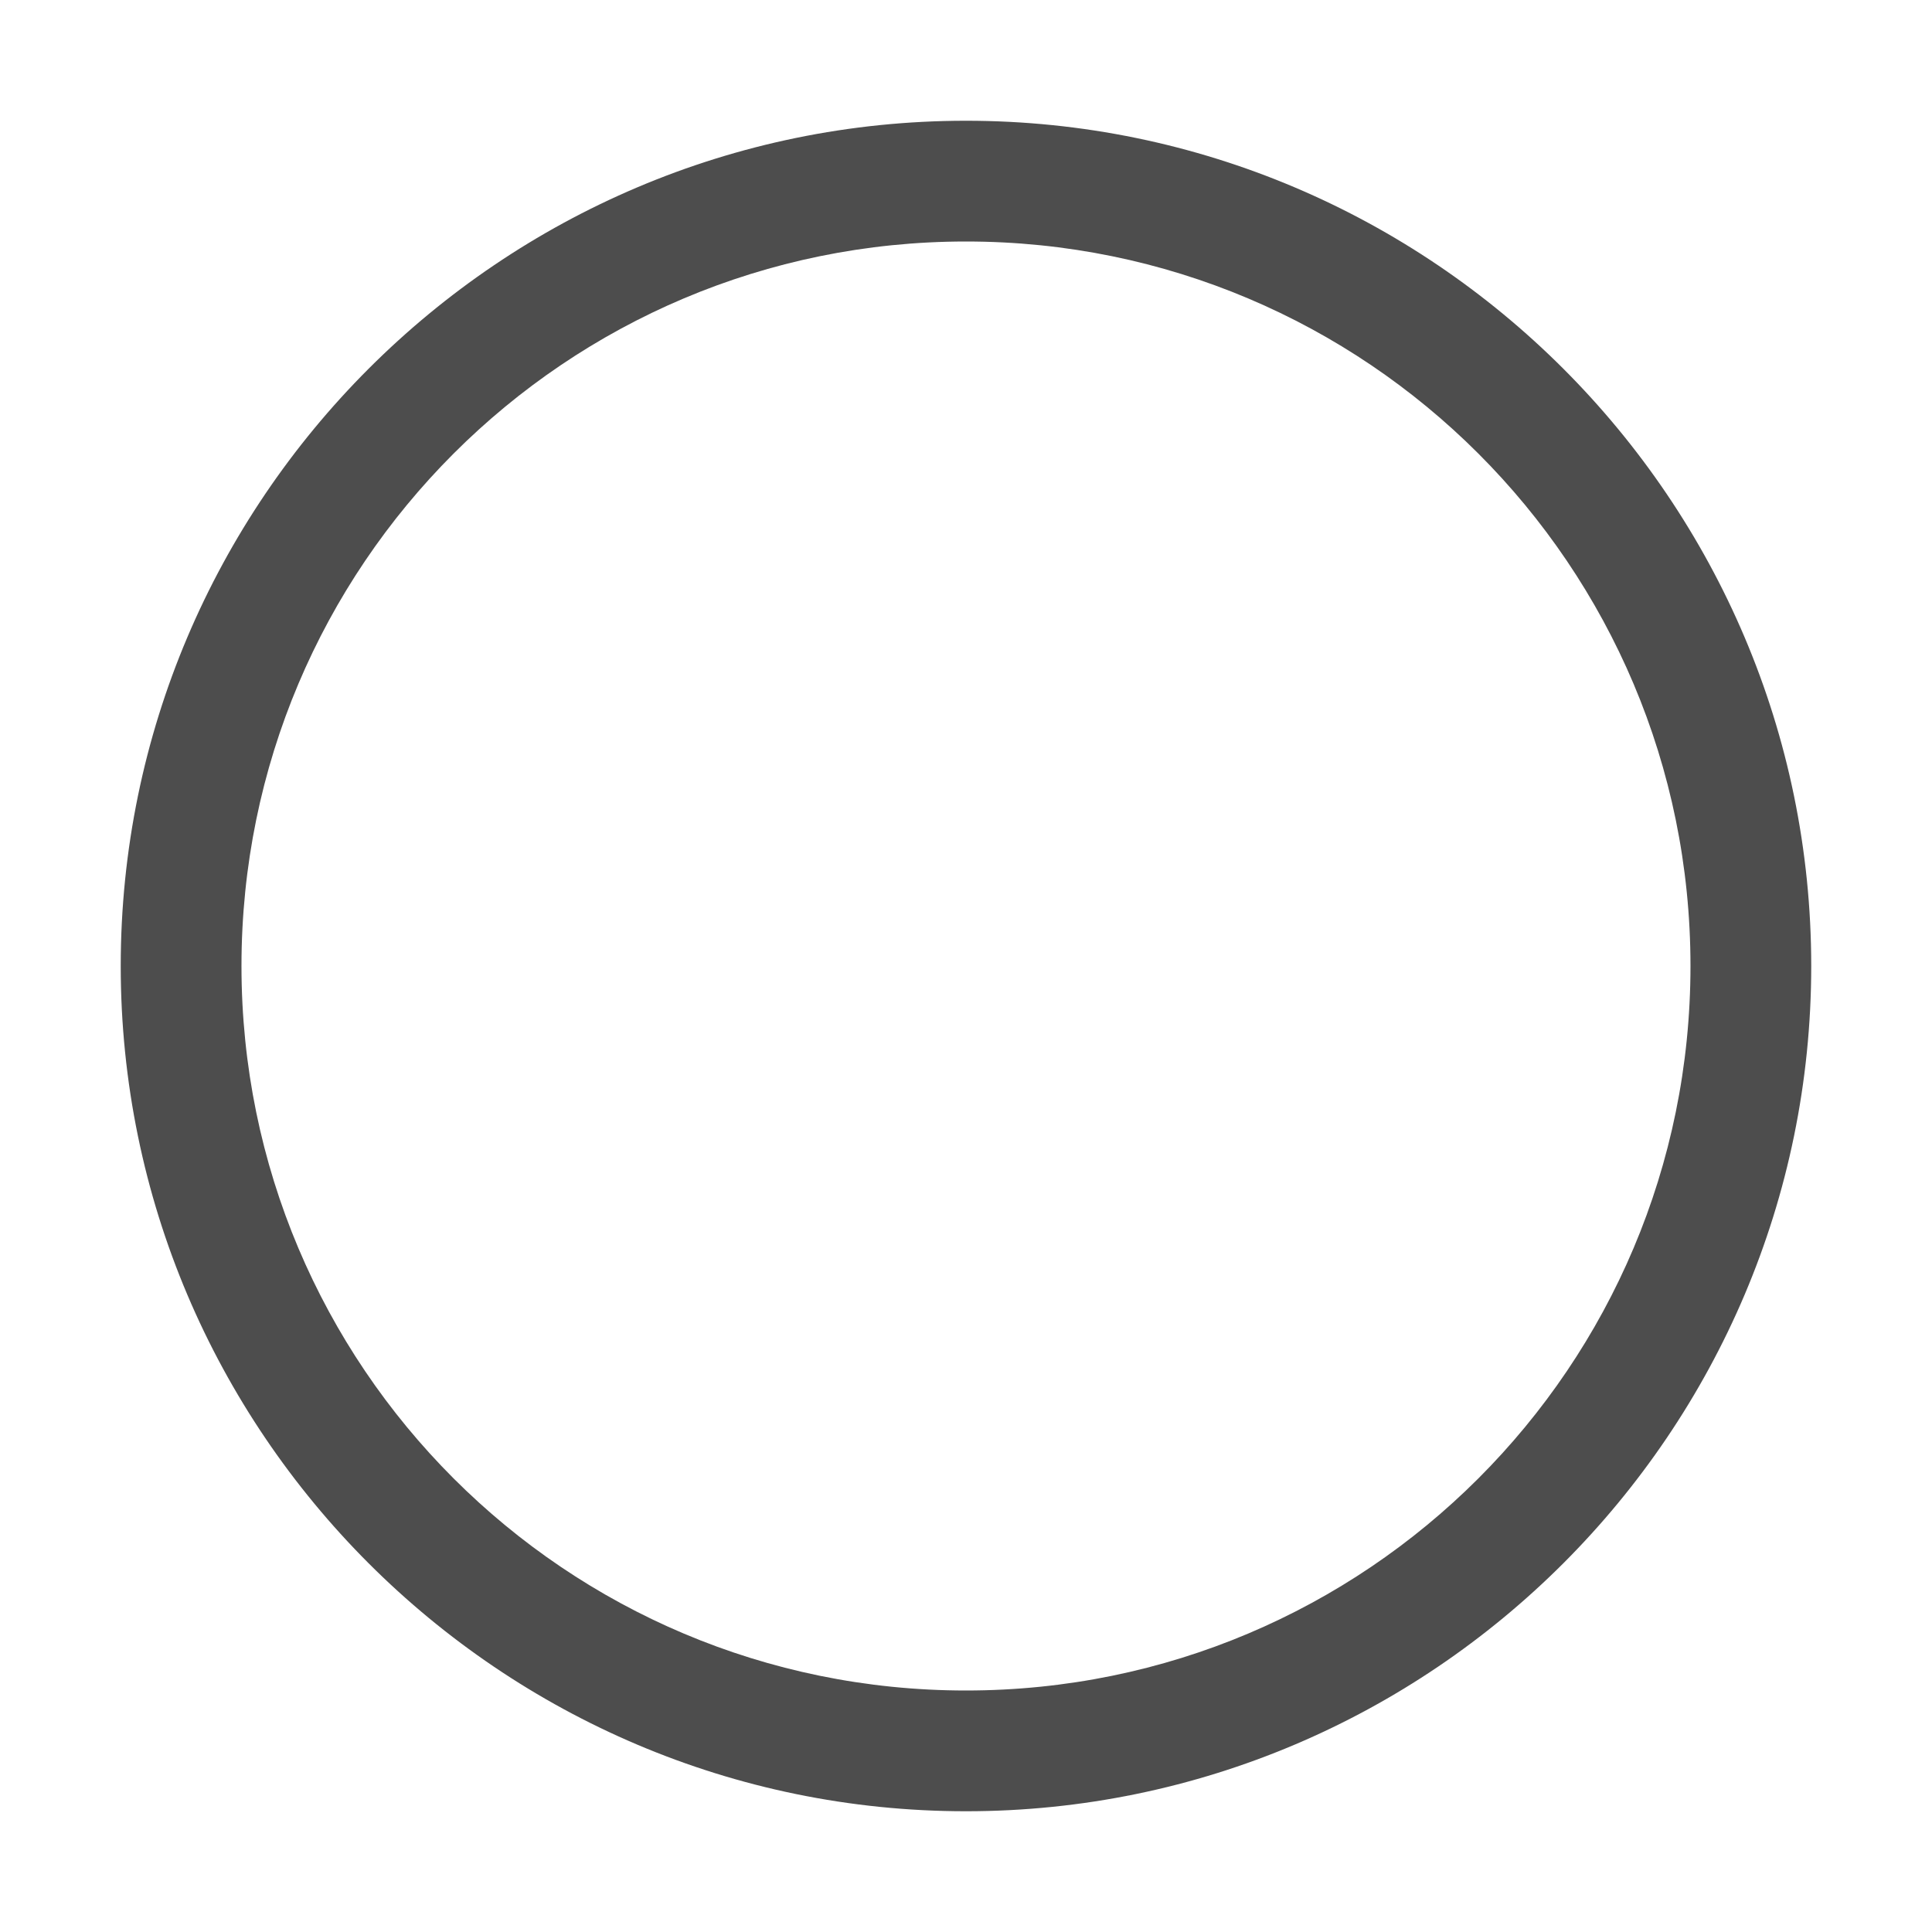
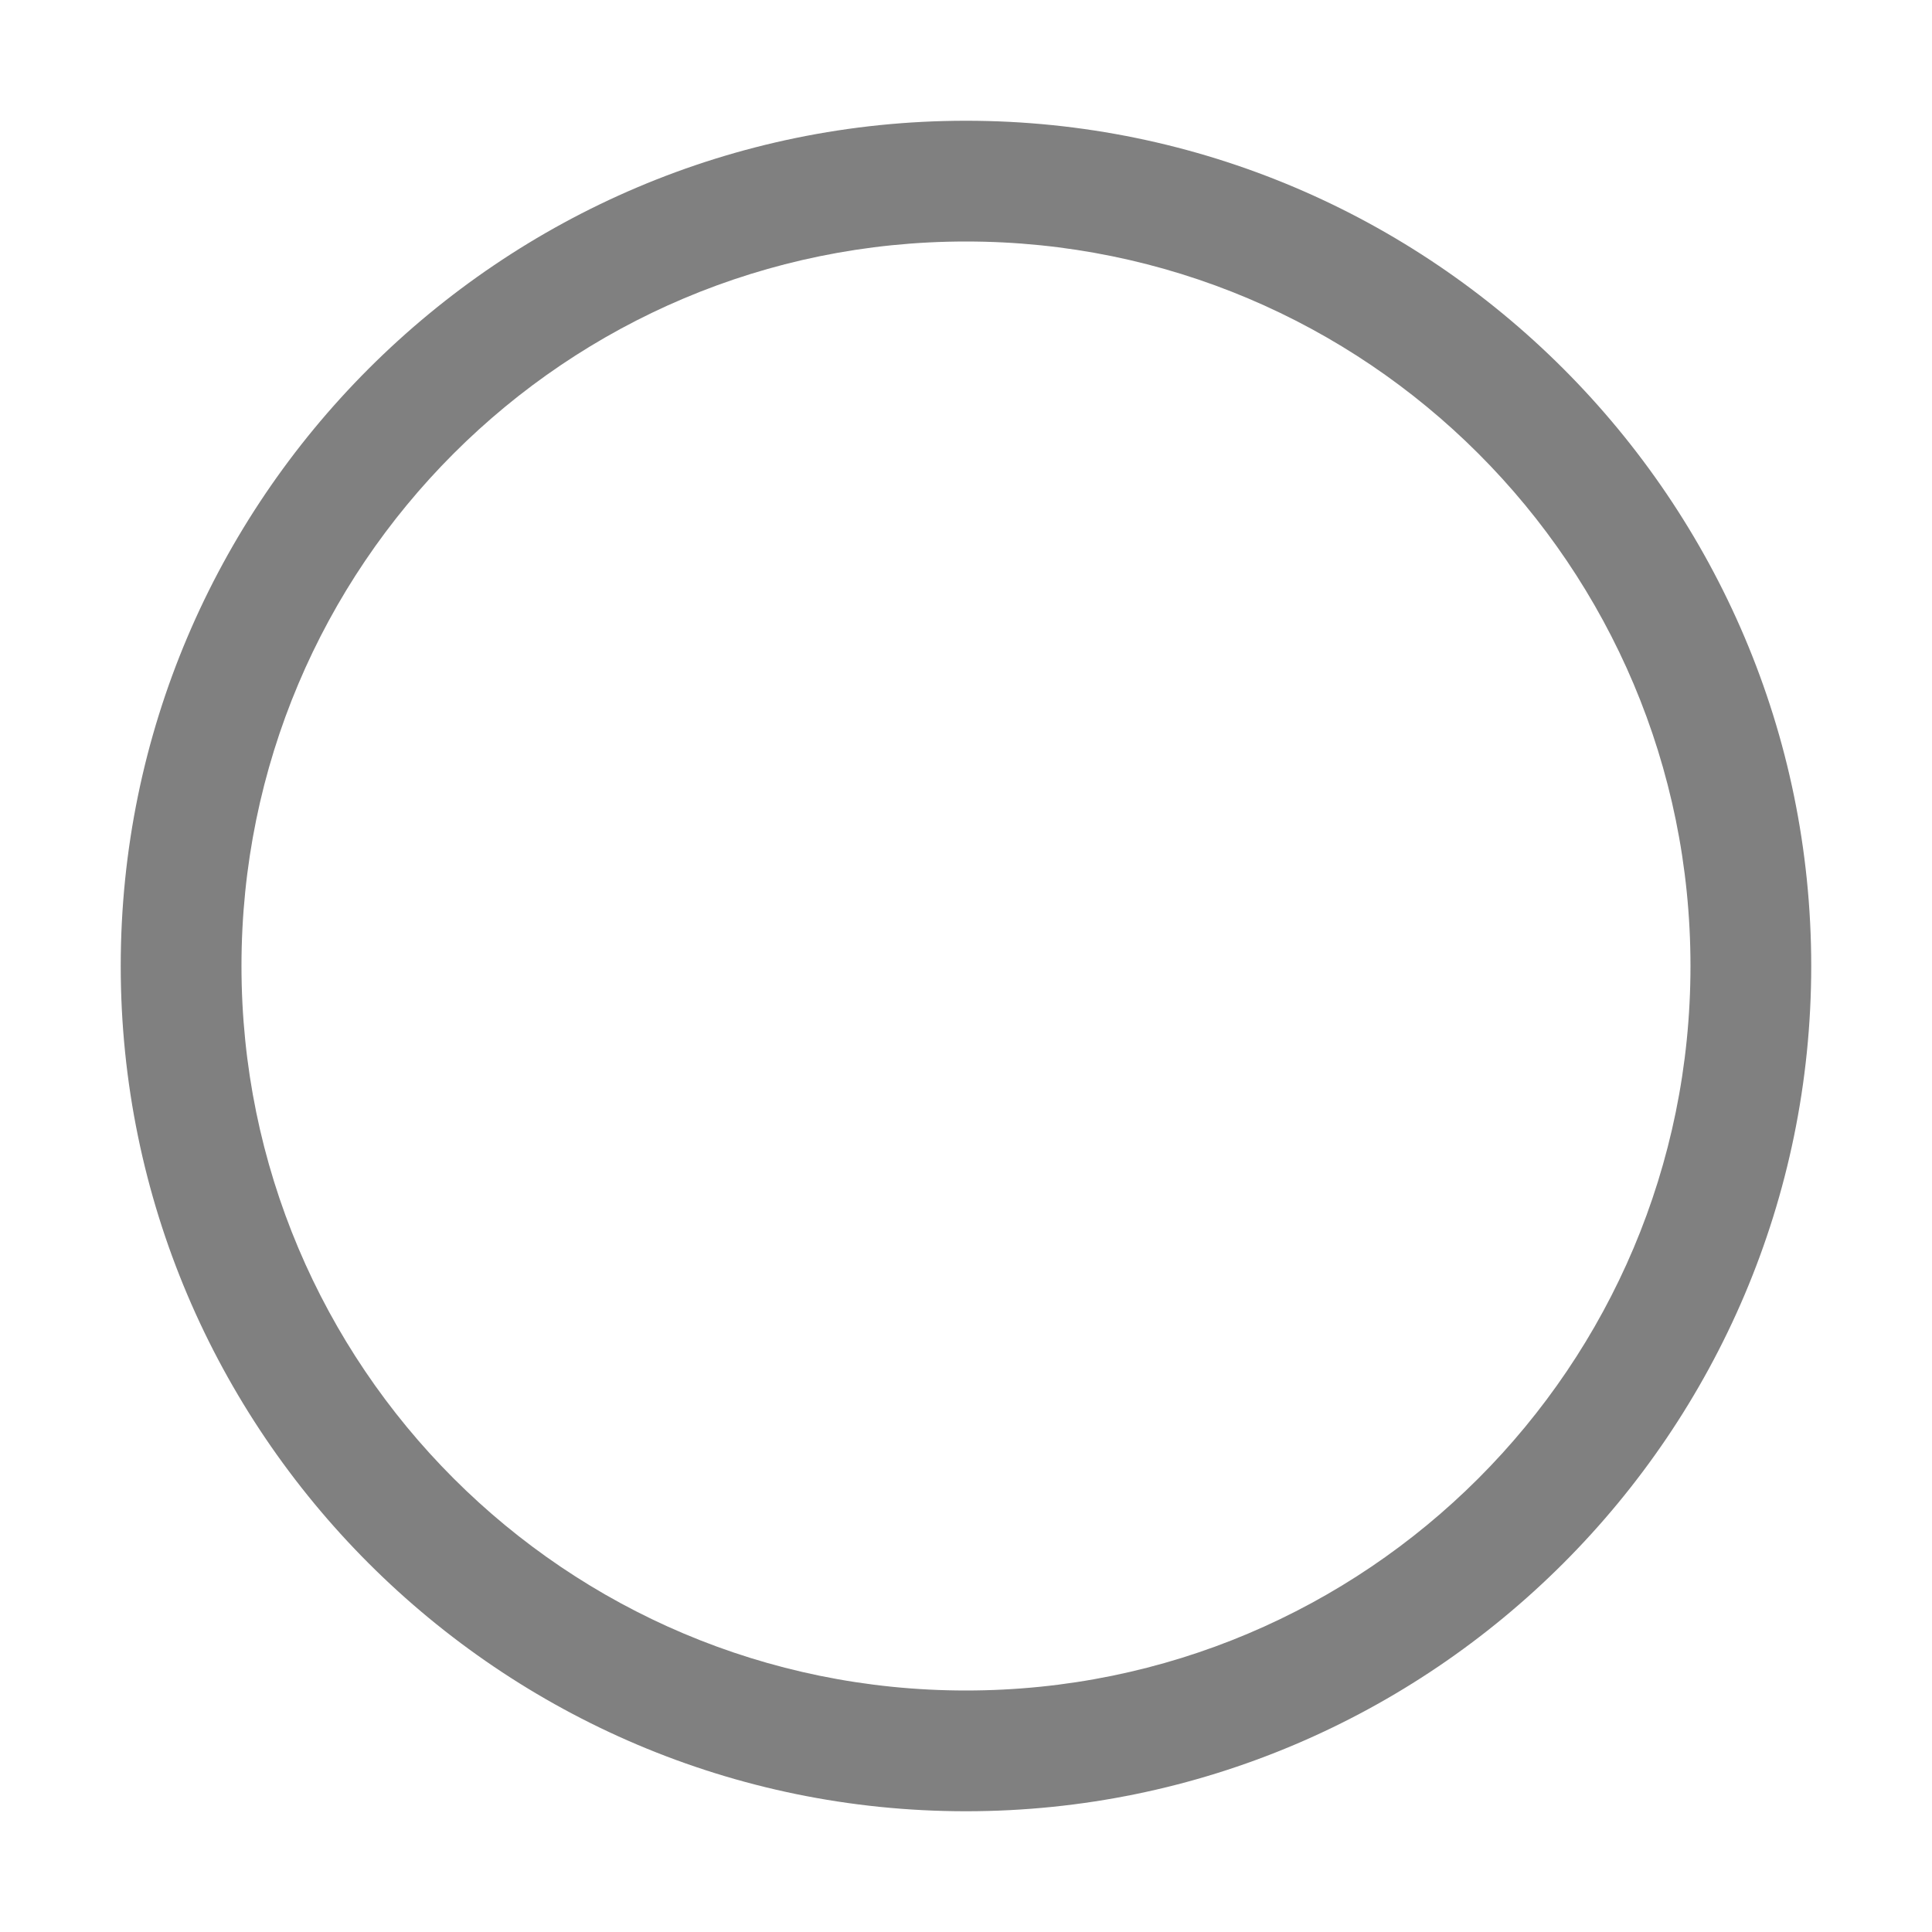
<svg xmlns="http://www.w3.org/2000/svg" width="16" height="16" version="1.1">
  <g transform="translate(-560.0002,221)">
-     <path fill="#4d4d4d" d="m568-220c-3.858 0-7 3.142-7 7 0 3.858 3.142 7 7 7 3.858 0 7-3.142 7-7 0-3.858-3.142-7-7-7zm0 1c3.316 0 6 2.684 6 6 0 3.316-2.684 6-6 6-3.316 0-6-2.684-6-6 0-3.316 2.684-6 6-6z" color="#4d4d4d" />
+     <path fill="#808080" d="m568-220c-3.858 0-7 3.142-7 7 0 3.858 3.142 7 7 7 3.858 0 7-3.142 7-7 0-3.858-3.142-7-7-7zm0 1c3.316 0 6 2.684 6 6 0 3.316-2.684 6-6 6-3.316 0-6-2.684-6-6 0-3.316 2.684-6 6-6z" color="#808080" />
  </g>
</svg>
